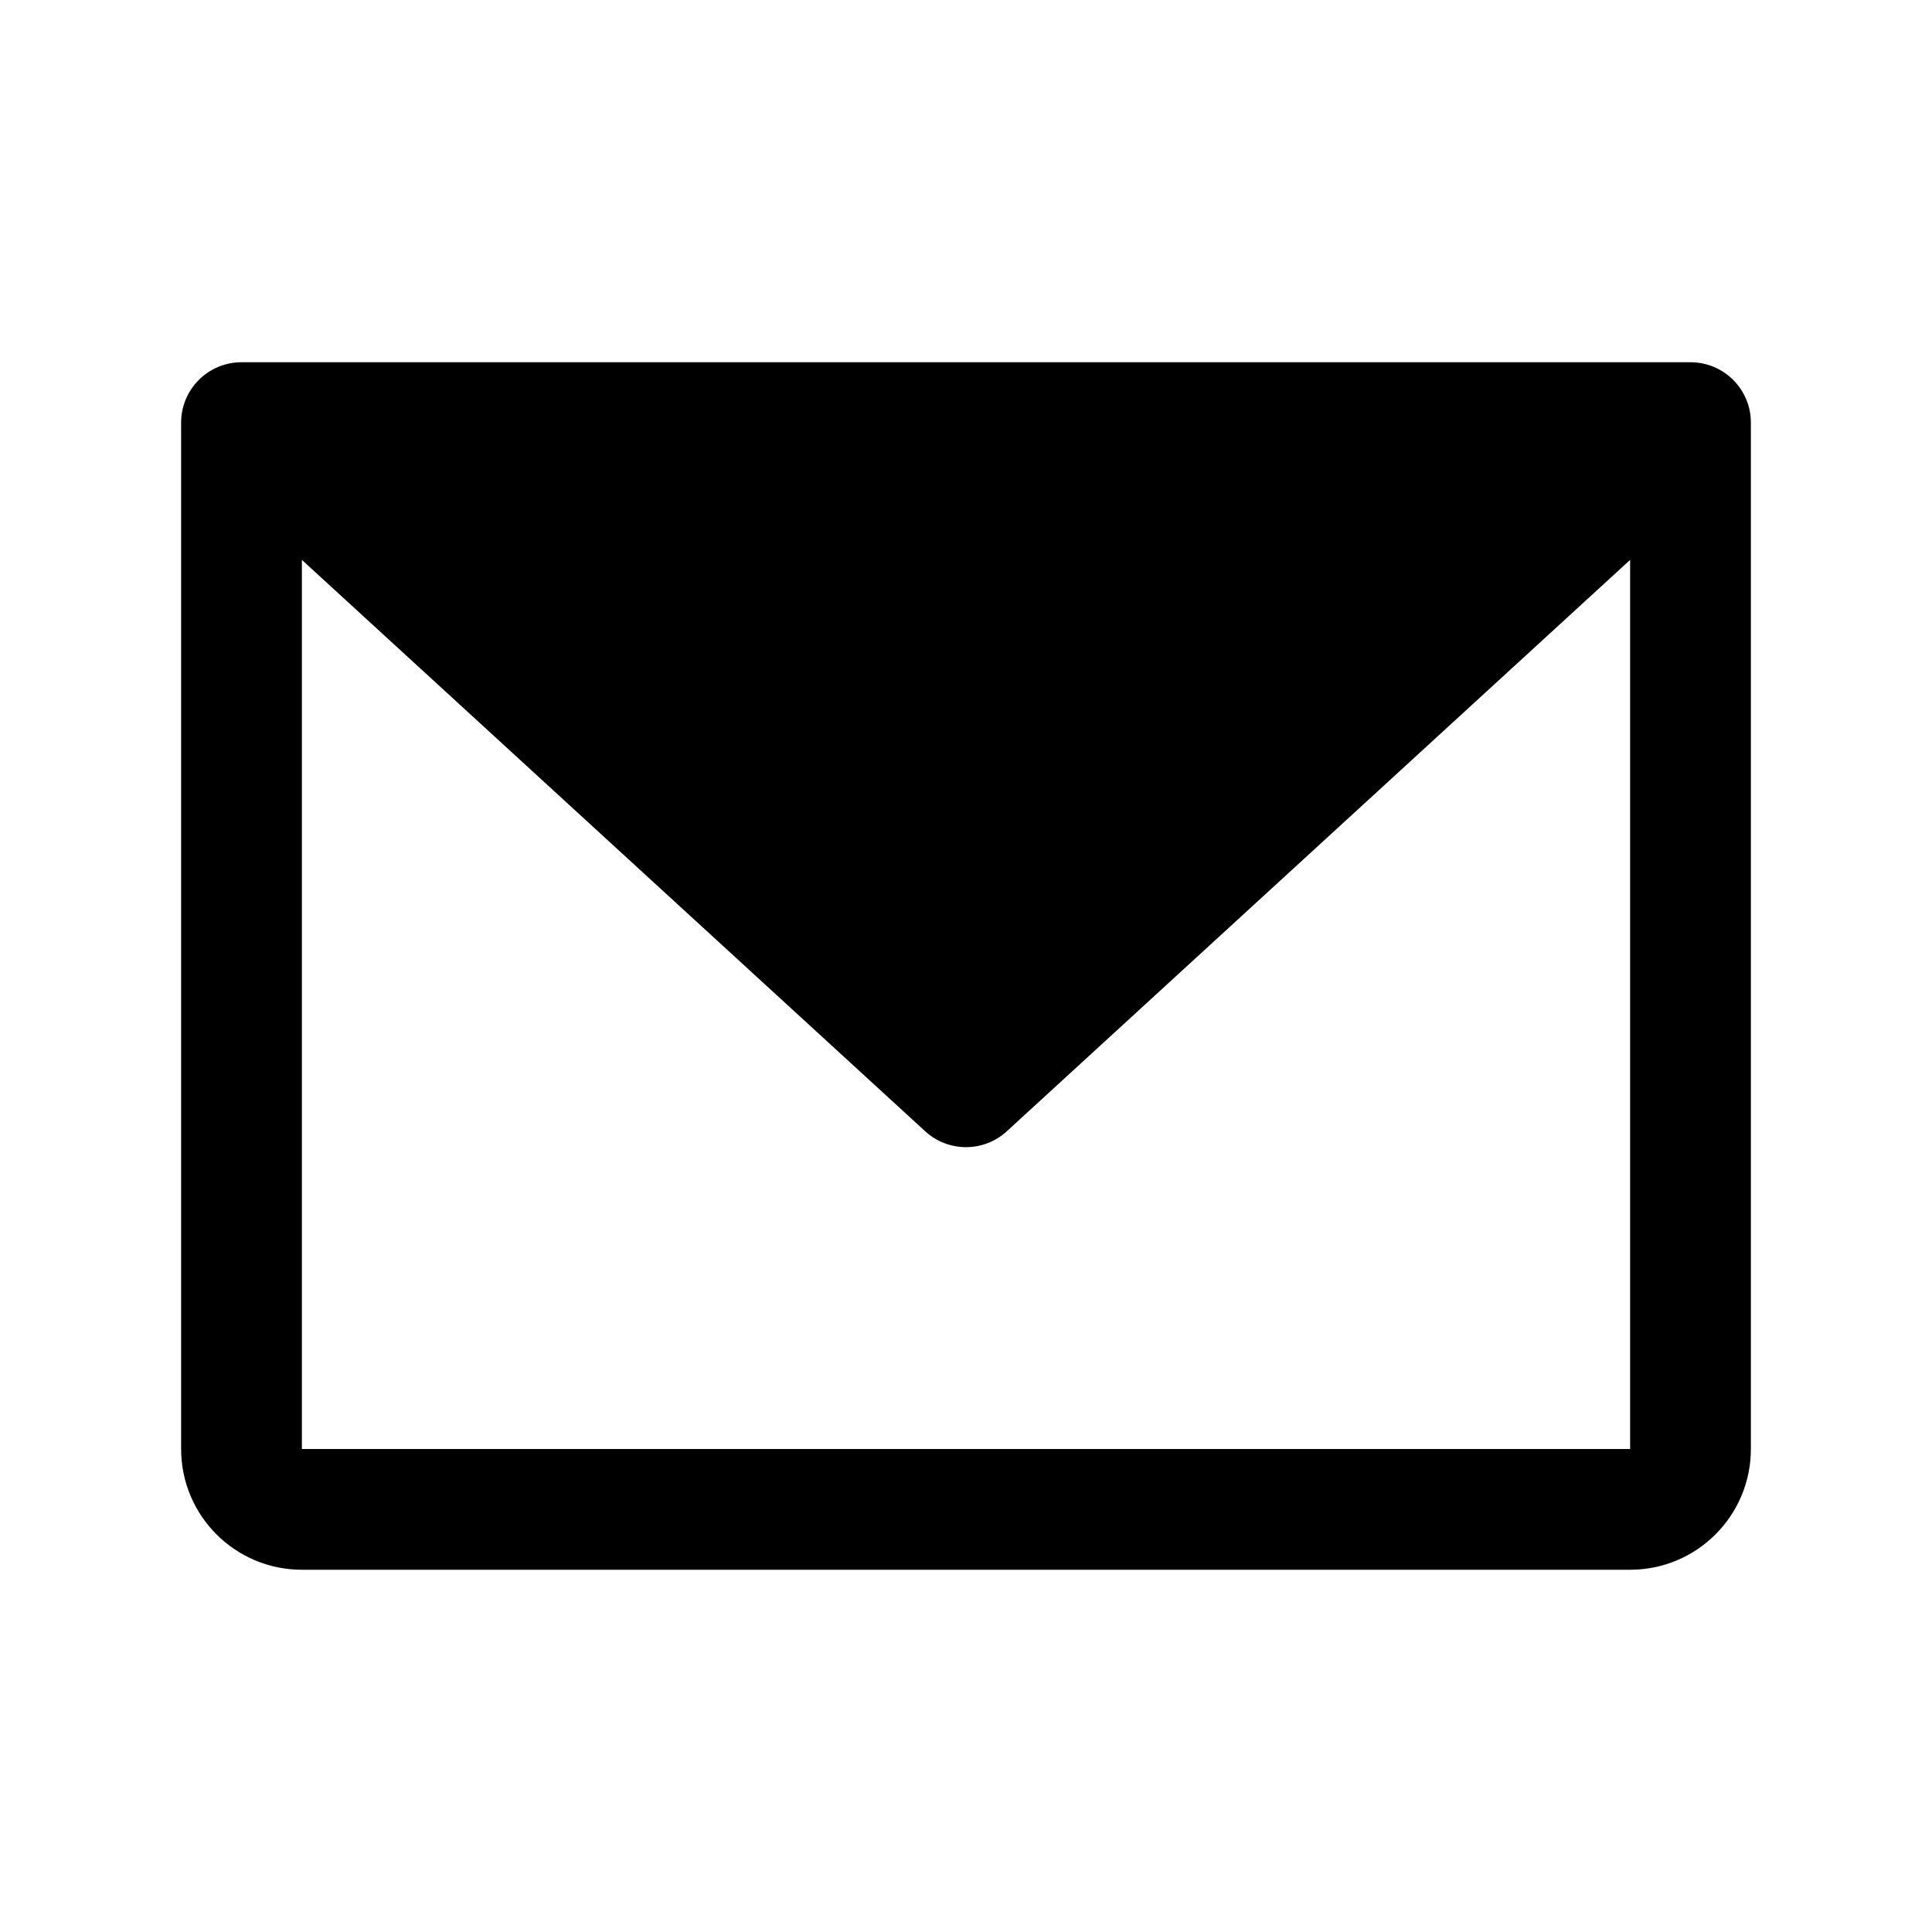
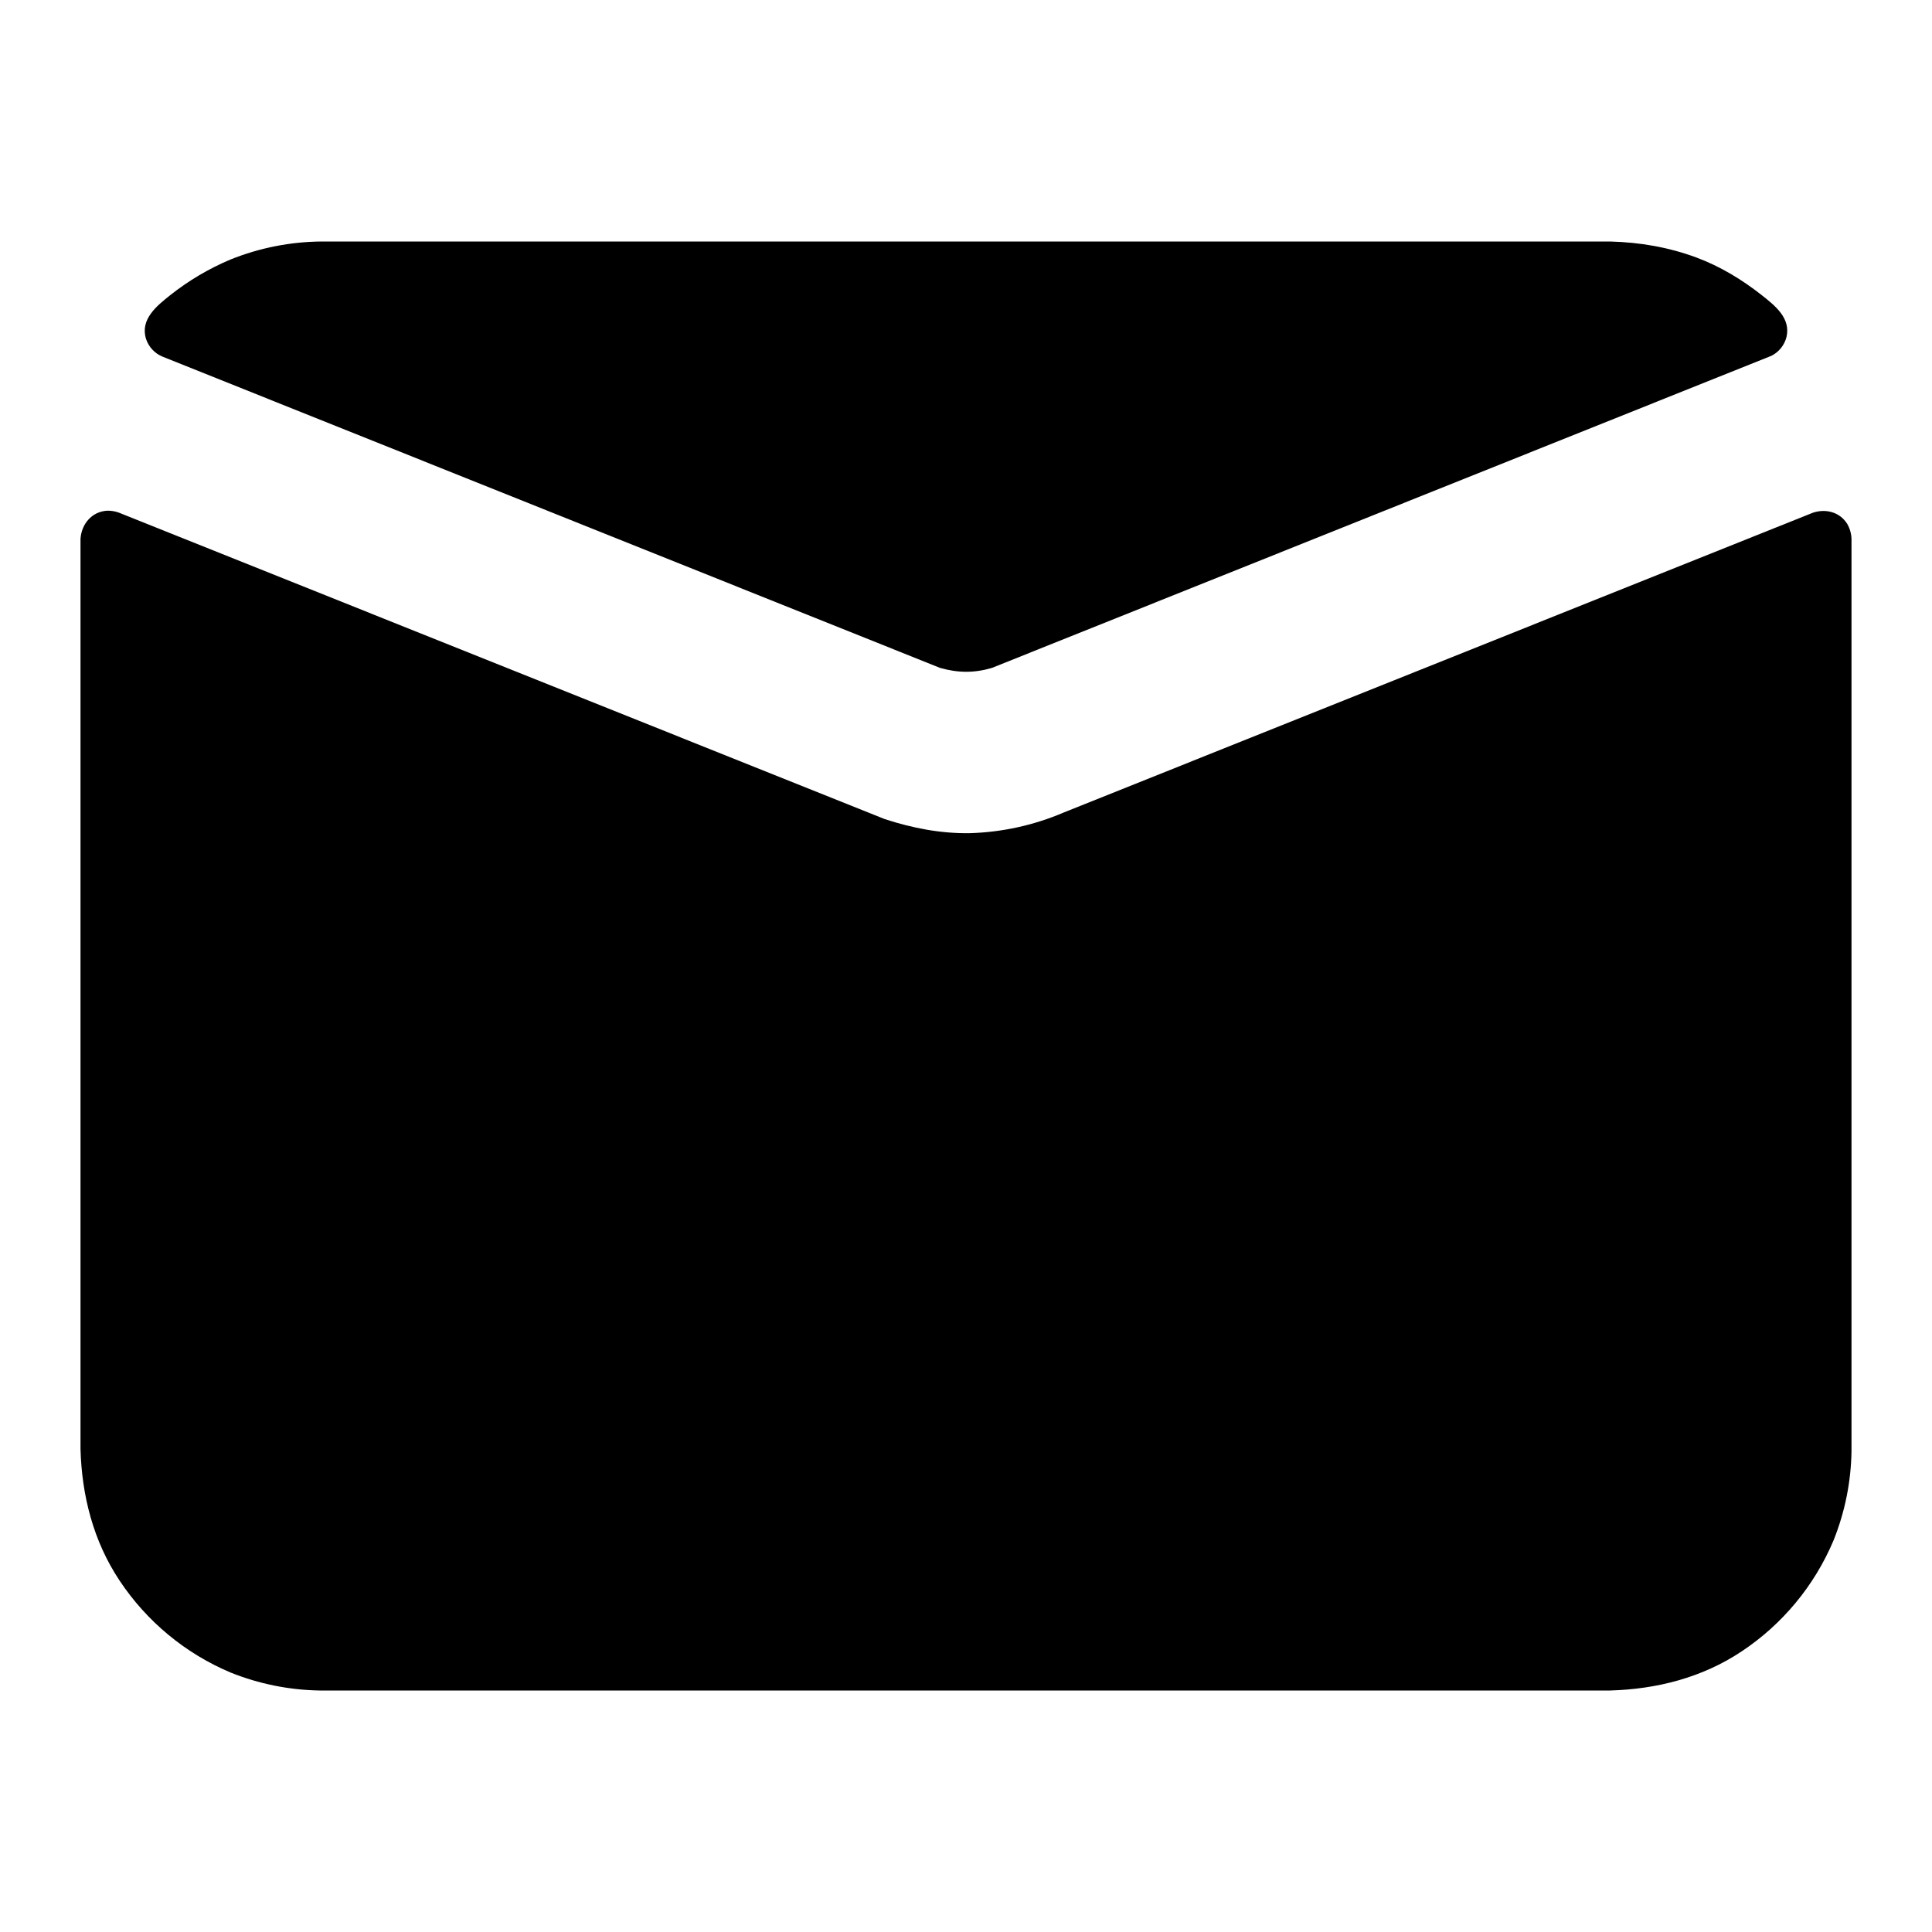
<svg xmlns="http://www.w3.org/2000/svg" fill="currentColor" fill-rule="evenodd" viewBox="0 0 24 24">
-   <path d="M21 4.5H3a.75.75 0 0 0-.75.75V18a1.5 1.5 0 0 0 1.5 1.5h16.5a1.5 1.5 0 0 0 1.5-1.5V5.25A.75.75 0 0 0 21 4.5ZM20.25 18H3.75V6.955l7.743 7.098a.75.75 0 0 0 1.014 0l7.743-7.098V18Z" />
+   <path d="M23 6.694v11.337a3.1 3.1 0 0 1-.223 1.104 3.1 3.1 0 0 1-1.143 1.38c-.488.325-1.054.469-1.634.485H3.969a3.1 3.1 0 0 1-1.104-.223 3.1 3.1 0 0 1-1.38-1.143C1.16 19.146 1.016 18.58 1 18V6.694c.012-.183.139-.339.332-.35a.4.4 0 0 1 .147.025l9.511 3.806c.345.112.691.18 1.054.175a3.2 3.2 0 0 0 1.173-.258l9.304-3.723c.159-.053.333-.009.426.139a.4.4 0 0 1 .053.186m-.993-2.275-9.685 3.878c-.22.065-.422.063-.644 0L2.016 4.429a.36.36 0 0 1-.202-.219c-.075-.242.13-.408.299-.542a3.2 3.2 0 0 1 .752-.445A3.1 3.1 0 0 1 4 3h16c.372.01.725.07 1.074.199.295.11.567.275.813.469.163.129.359.283.306.516a.36.36 0 0 1-.186.235" />
</svg>
